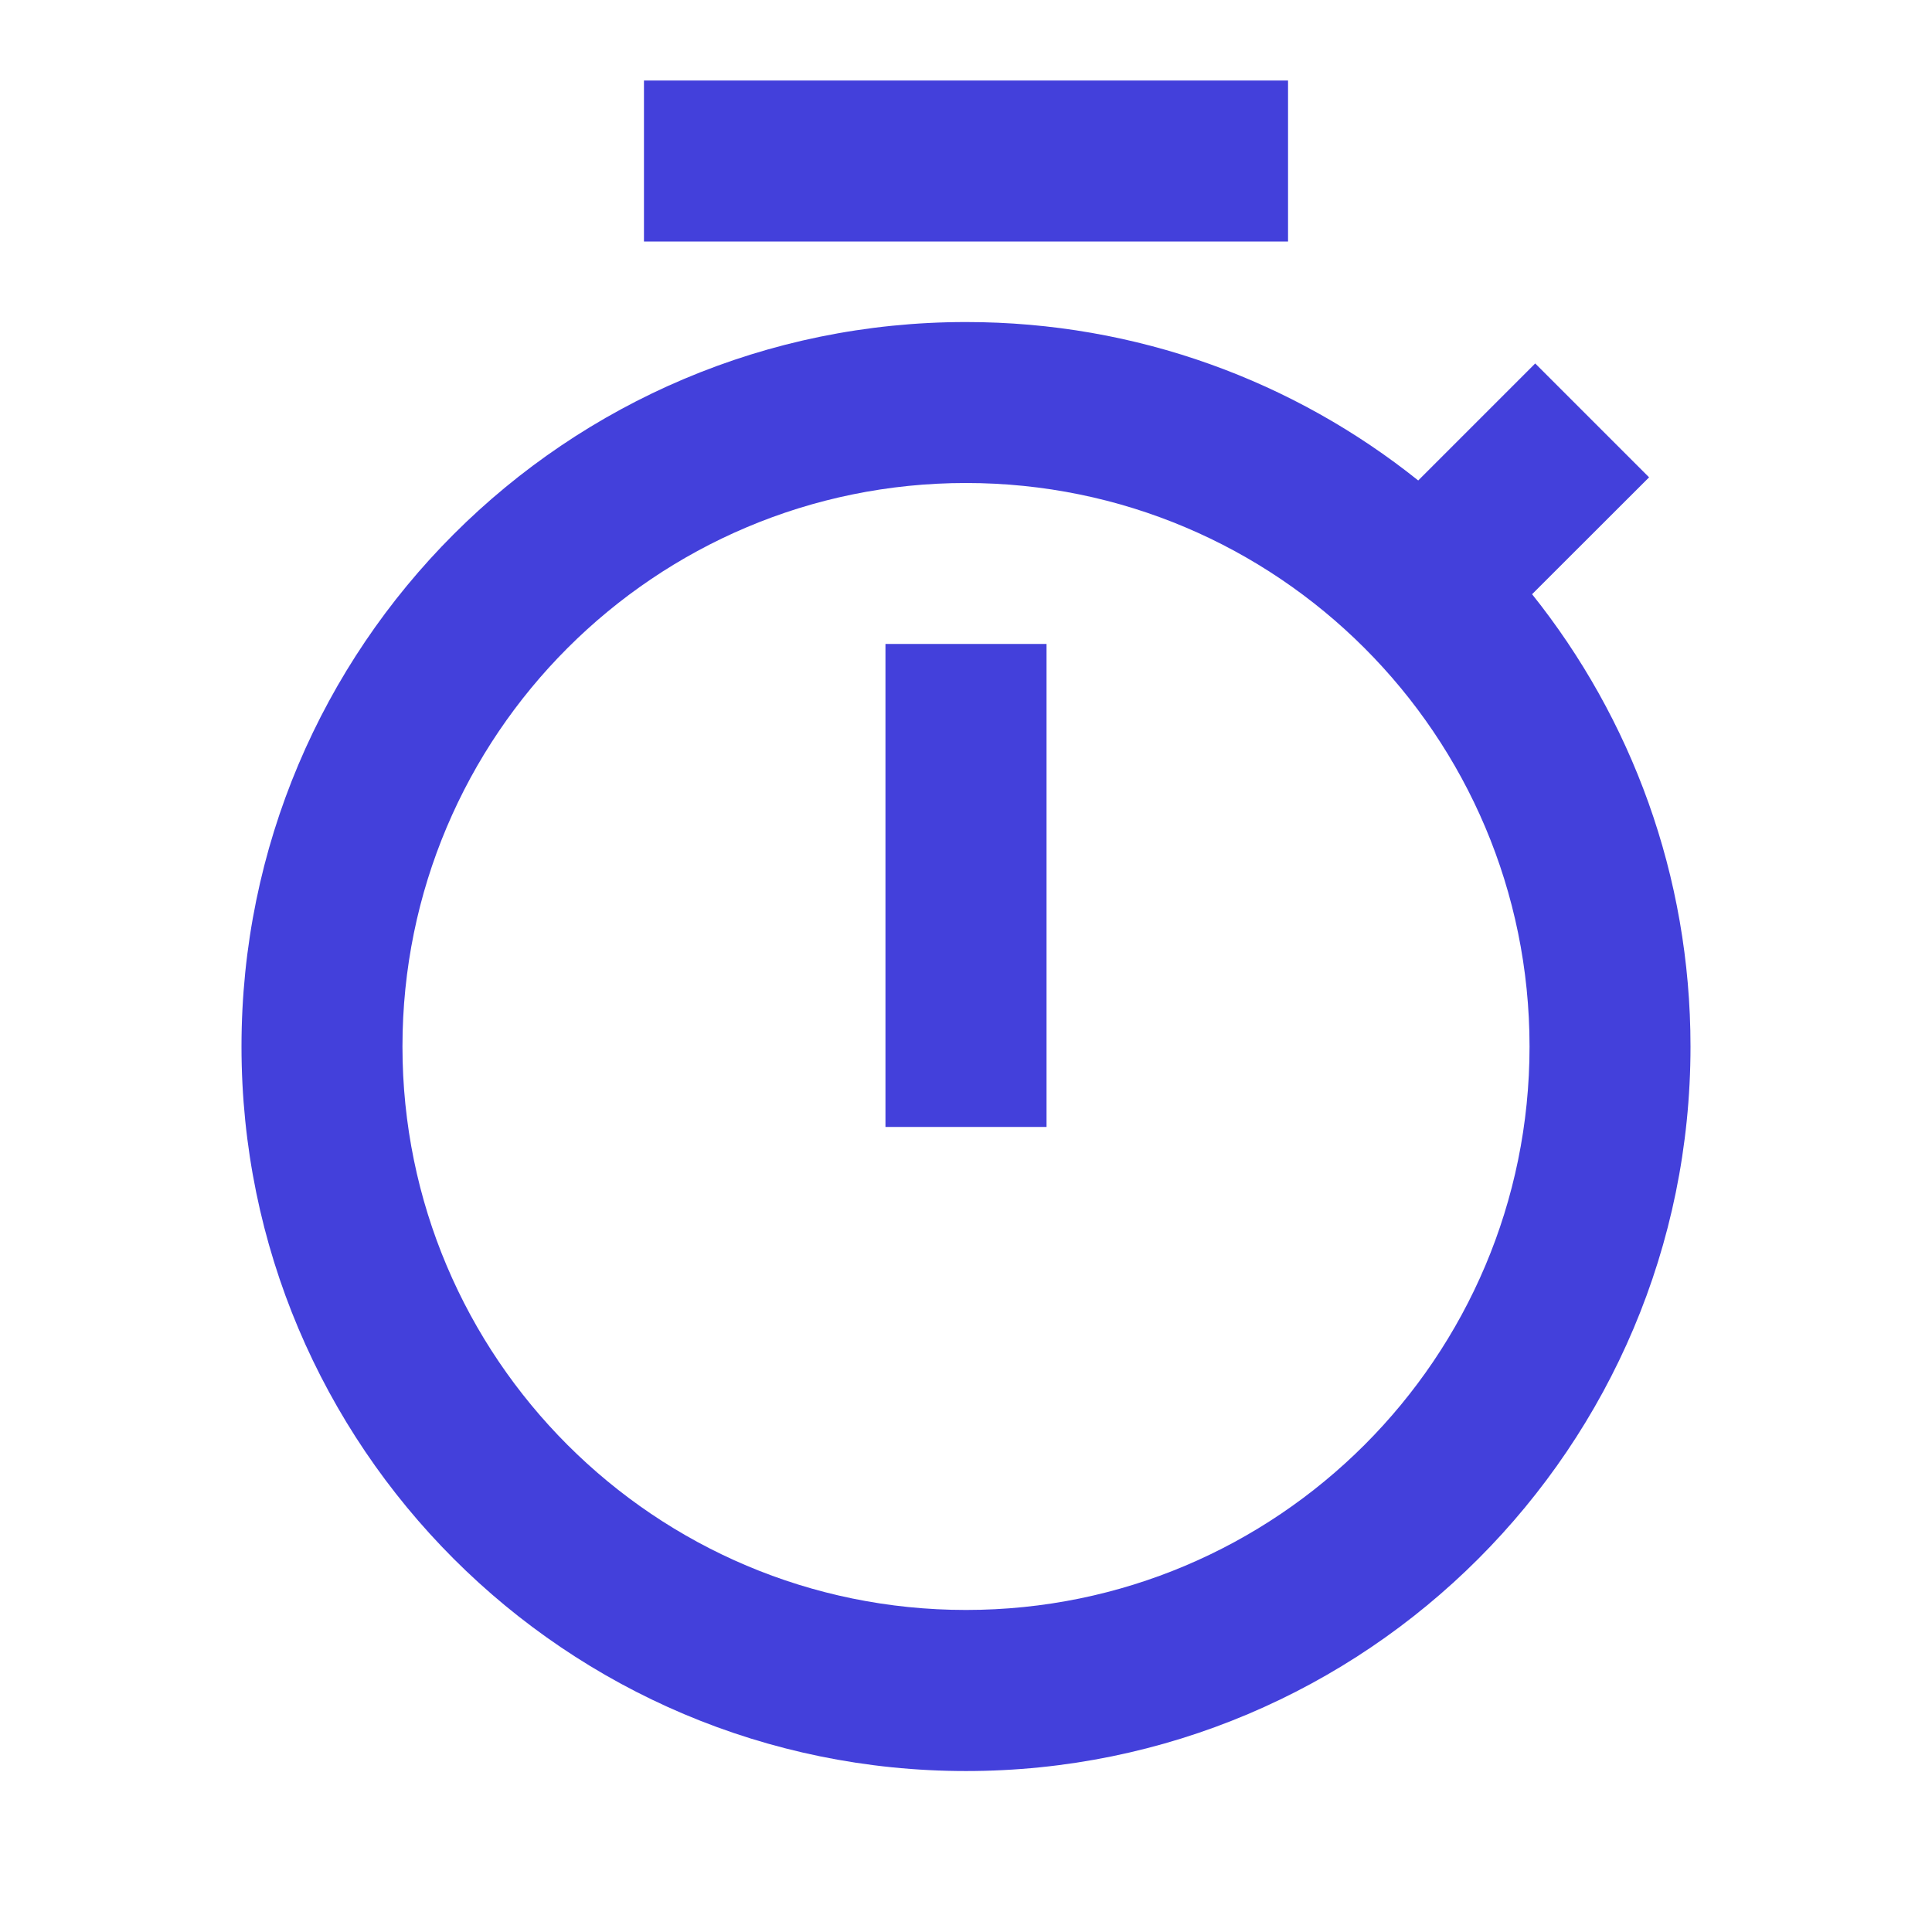
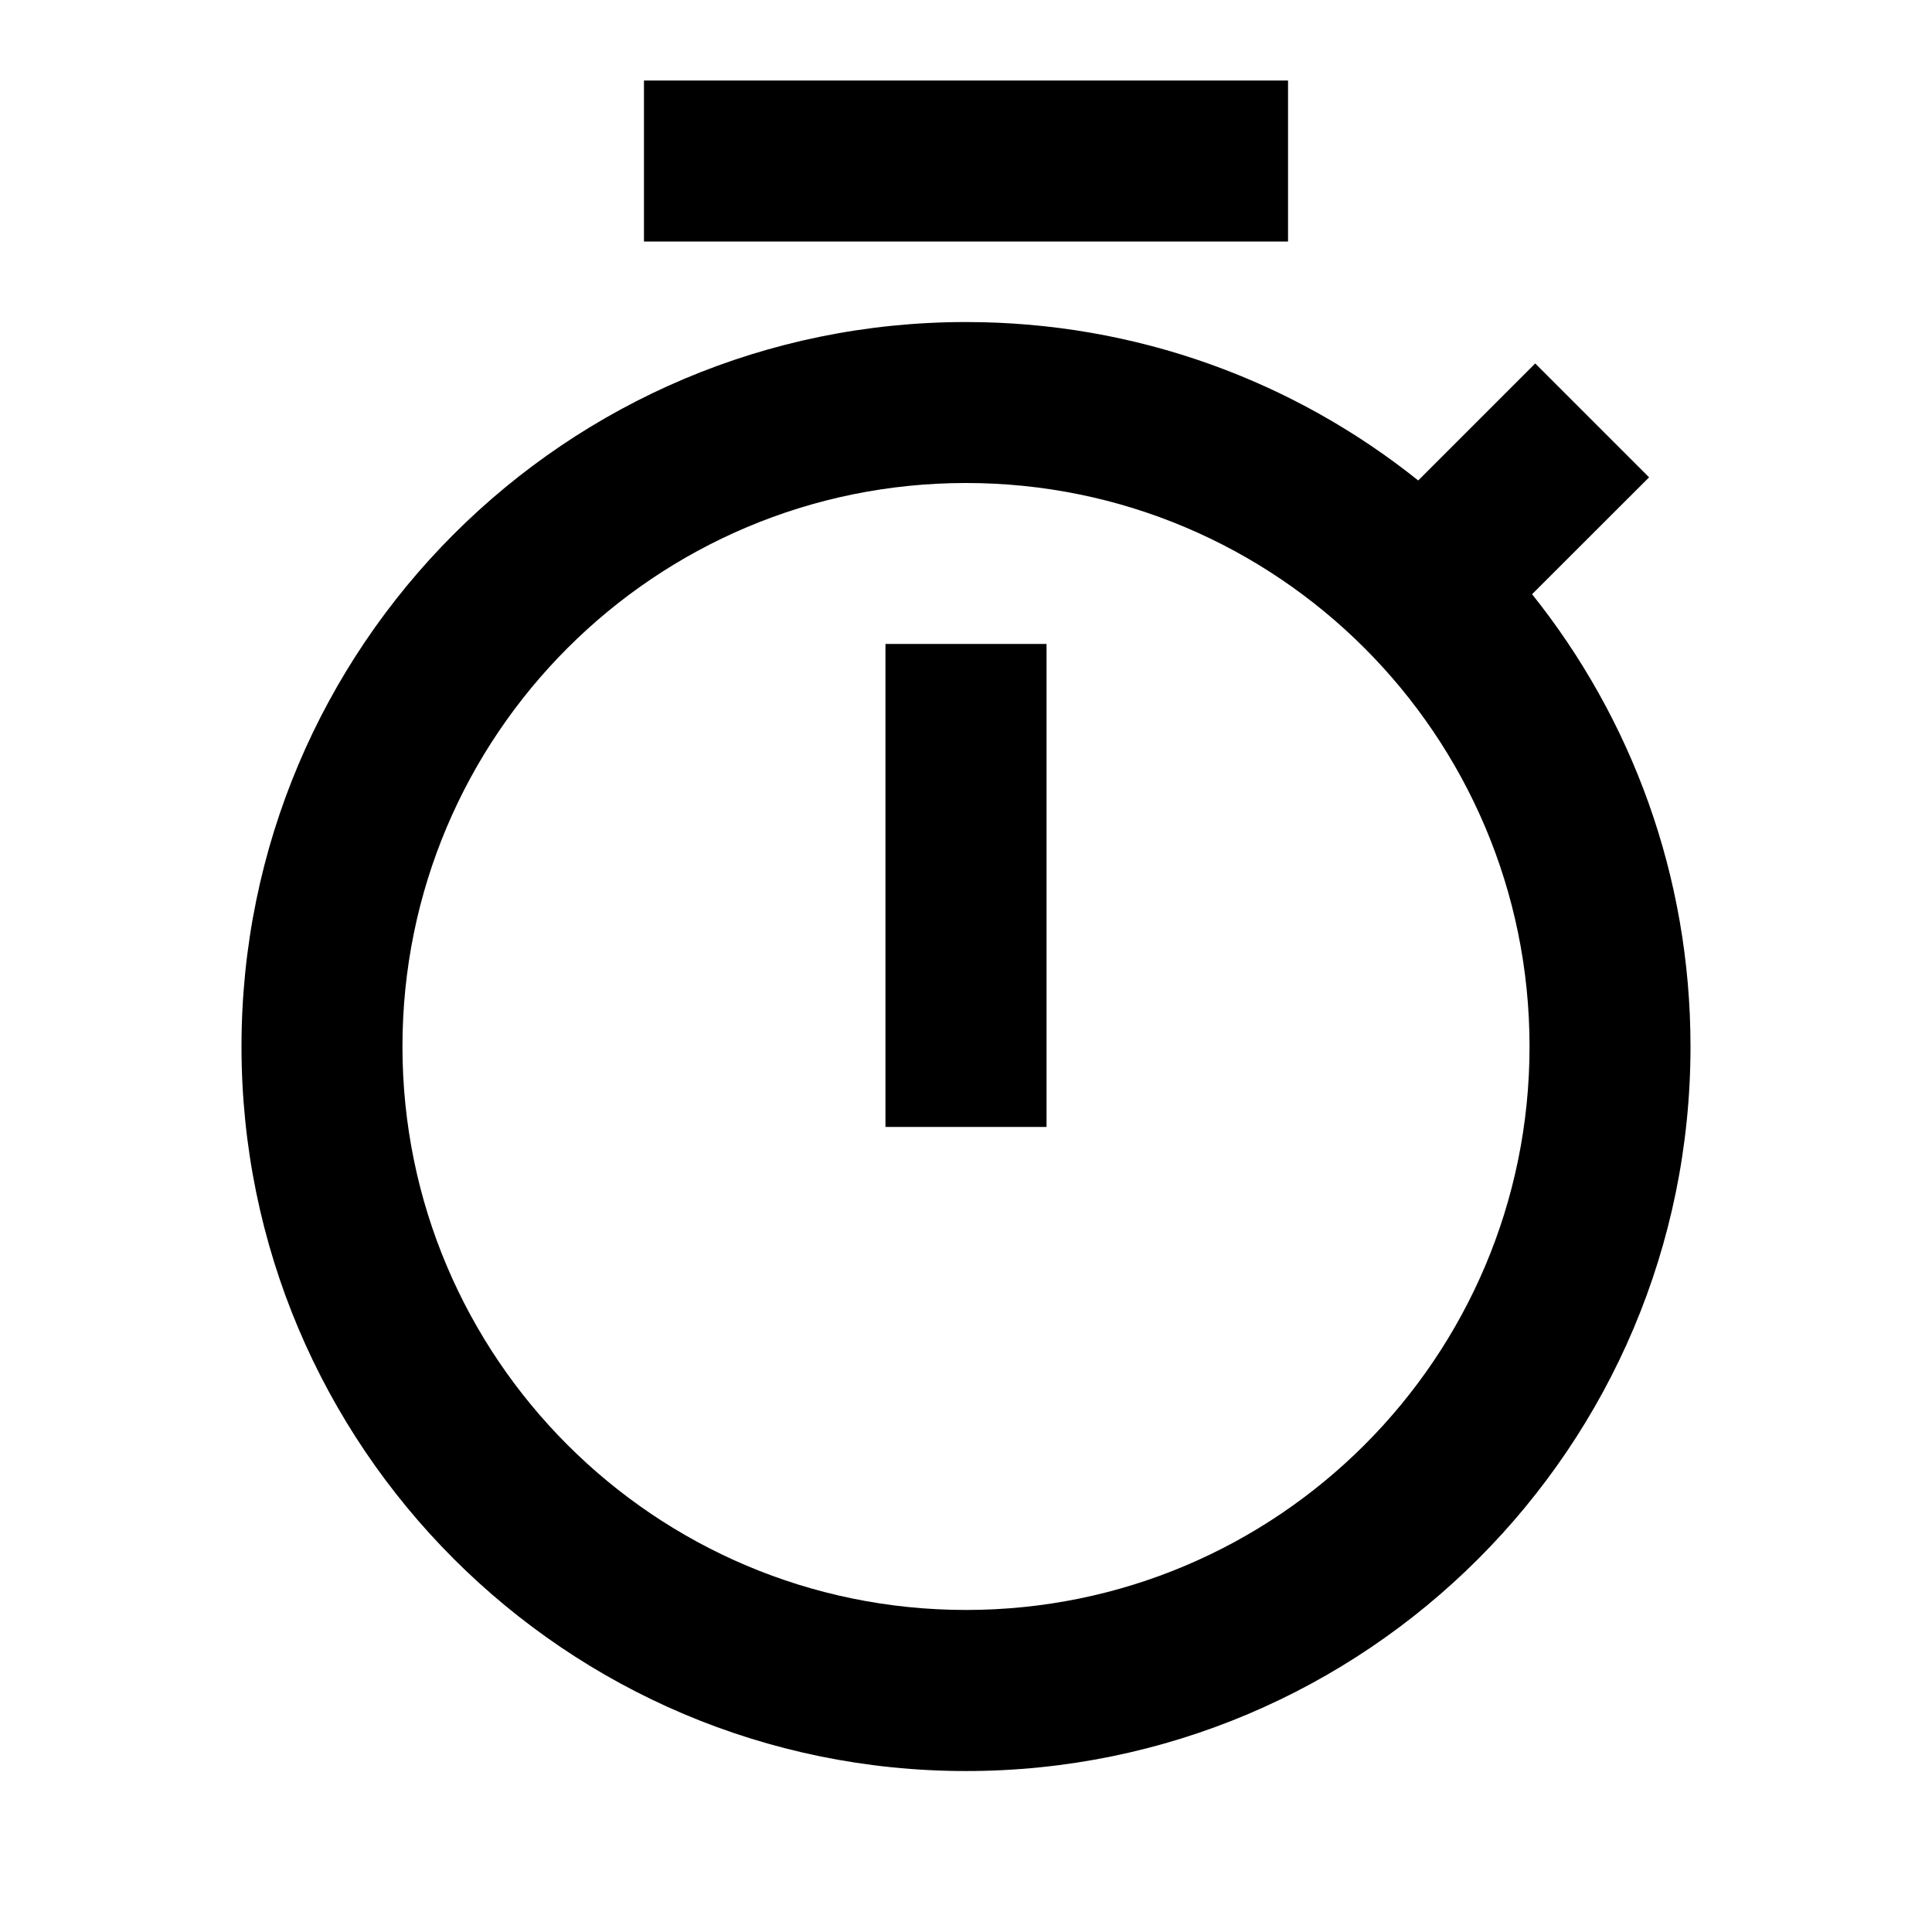
<svg xmlns="http://www.w3.org/2000/svg" width="16" height="16" viewBox="0 0 16 16" fill="none">
-   <path d="M11.745 3.979L12.714 3.01L13.657 3.953L12.688 4.921C13.509 5.948 14 7.25 14 8.667C14 11.98 11.314 14.667 8 14.667C4.686 14.667 2 11.98 2 8.667C2 5.353 4.686 2.667 8 2.667C9.417 2.667 10.719 3.158 11.745 3.979ZM8 13.333C10.577 13.333 12.667 11.244 12.667 8.667C12.667 6.089 10.577 4 8 4C5.423 4 3.333 6.089 3.333 8.667C3.333 11.244 5.423 13.333 8 13.333ZM7.333 5.333H8.667V9.333H7.333V5.333ZM5.333 0.667H10.667V2H5.333V0.667Z" fill="#4340DB" />
+   <path d="M11.745 3.979L12.714 3.01L13.657 3.953L12.688 4.921C13.509 5.948 14 7.25 14 8.667C14 11.98 11.314 14.667 8 14.667C4.686 14.667 2 11.98 2 8.667C2 5.353 4.686 2.667 8 2.667C9.417 2.667 10.719 3.158 11.745 3.979ZM8 13.333C10.577 13.333 12.667 11.244 12.667 8.667C12.667 6.089 10.577 4 8 4C5.423 4 3.333 6.089 3.333 8.667C3.333 11.244 5.423 13.333 8 13.333ZM7.333 5.333H8.667V9.333H7.333V5.333ZM5.333 0.667H10.667V2H5.333V0.667Z" fill="currentColor" />
</svg>
